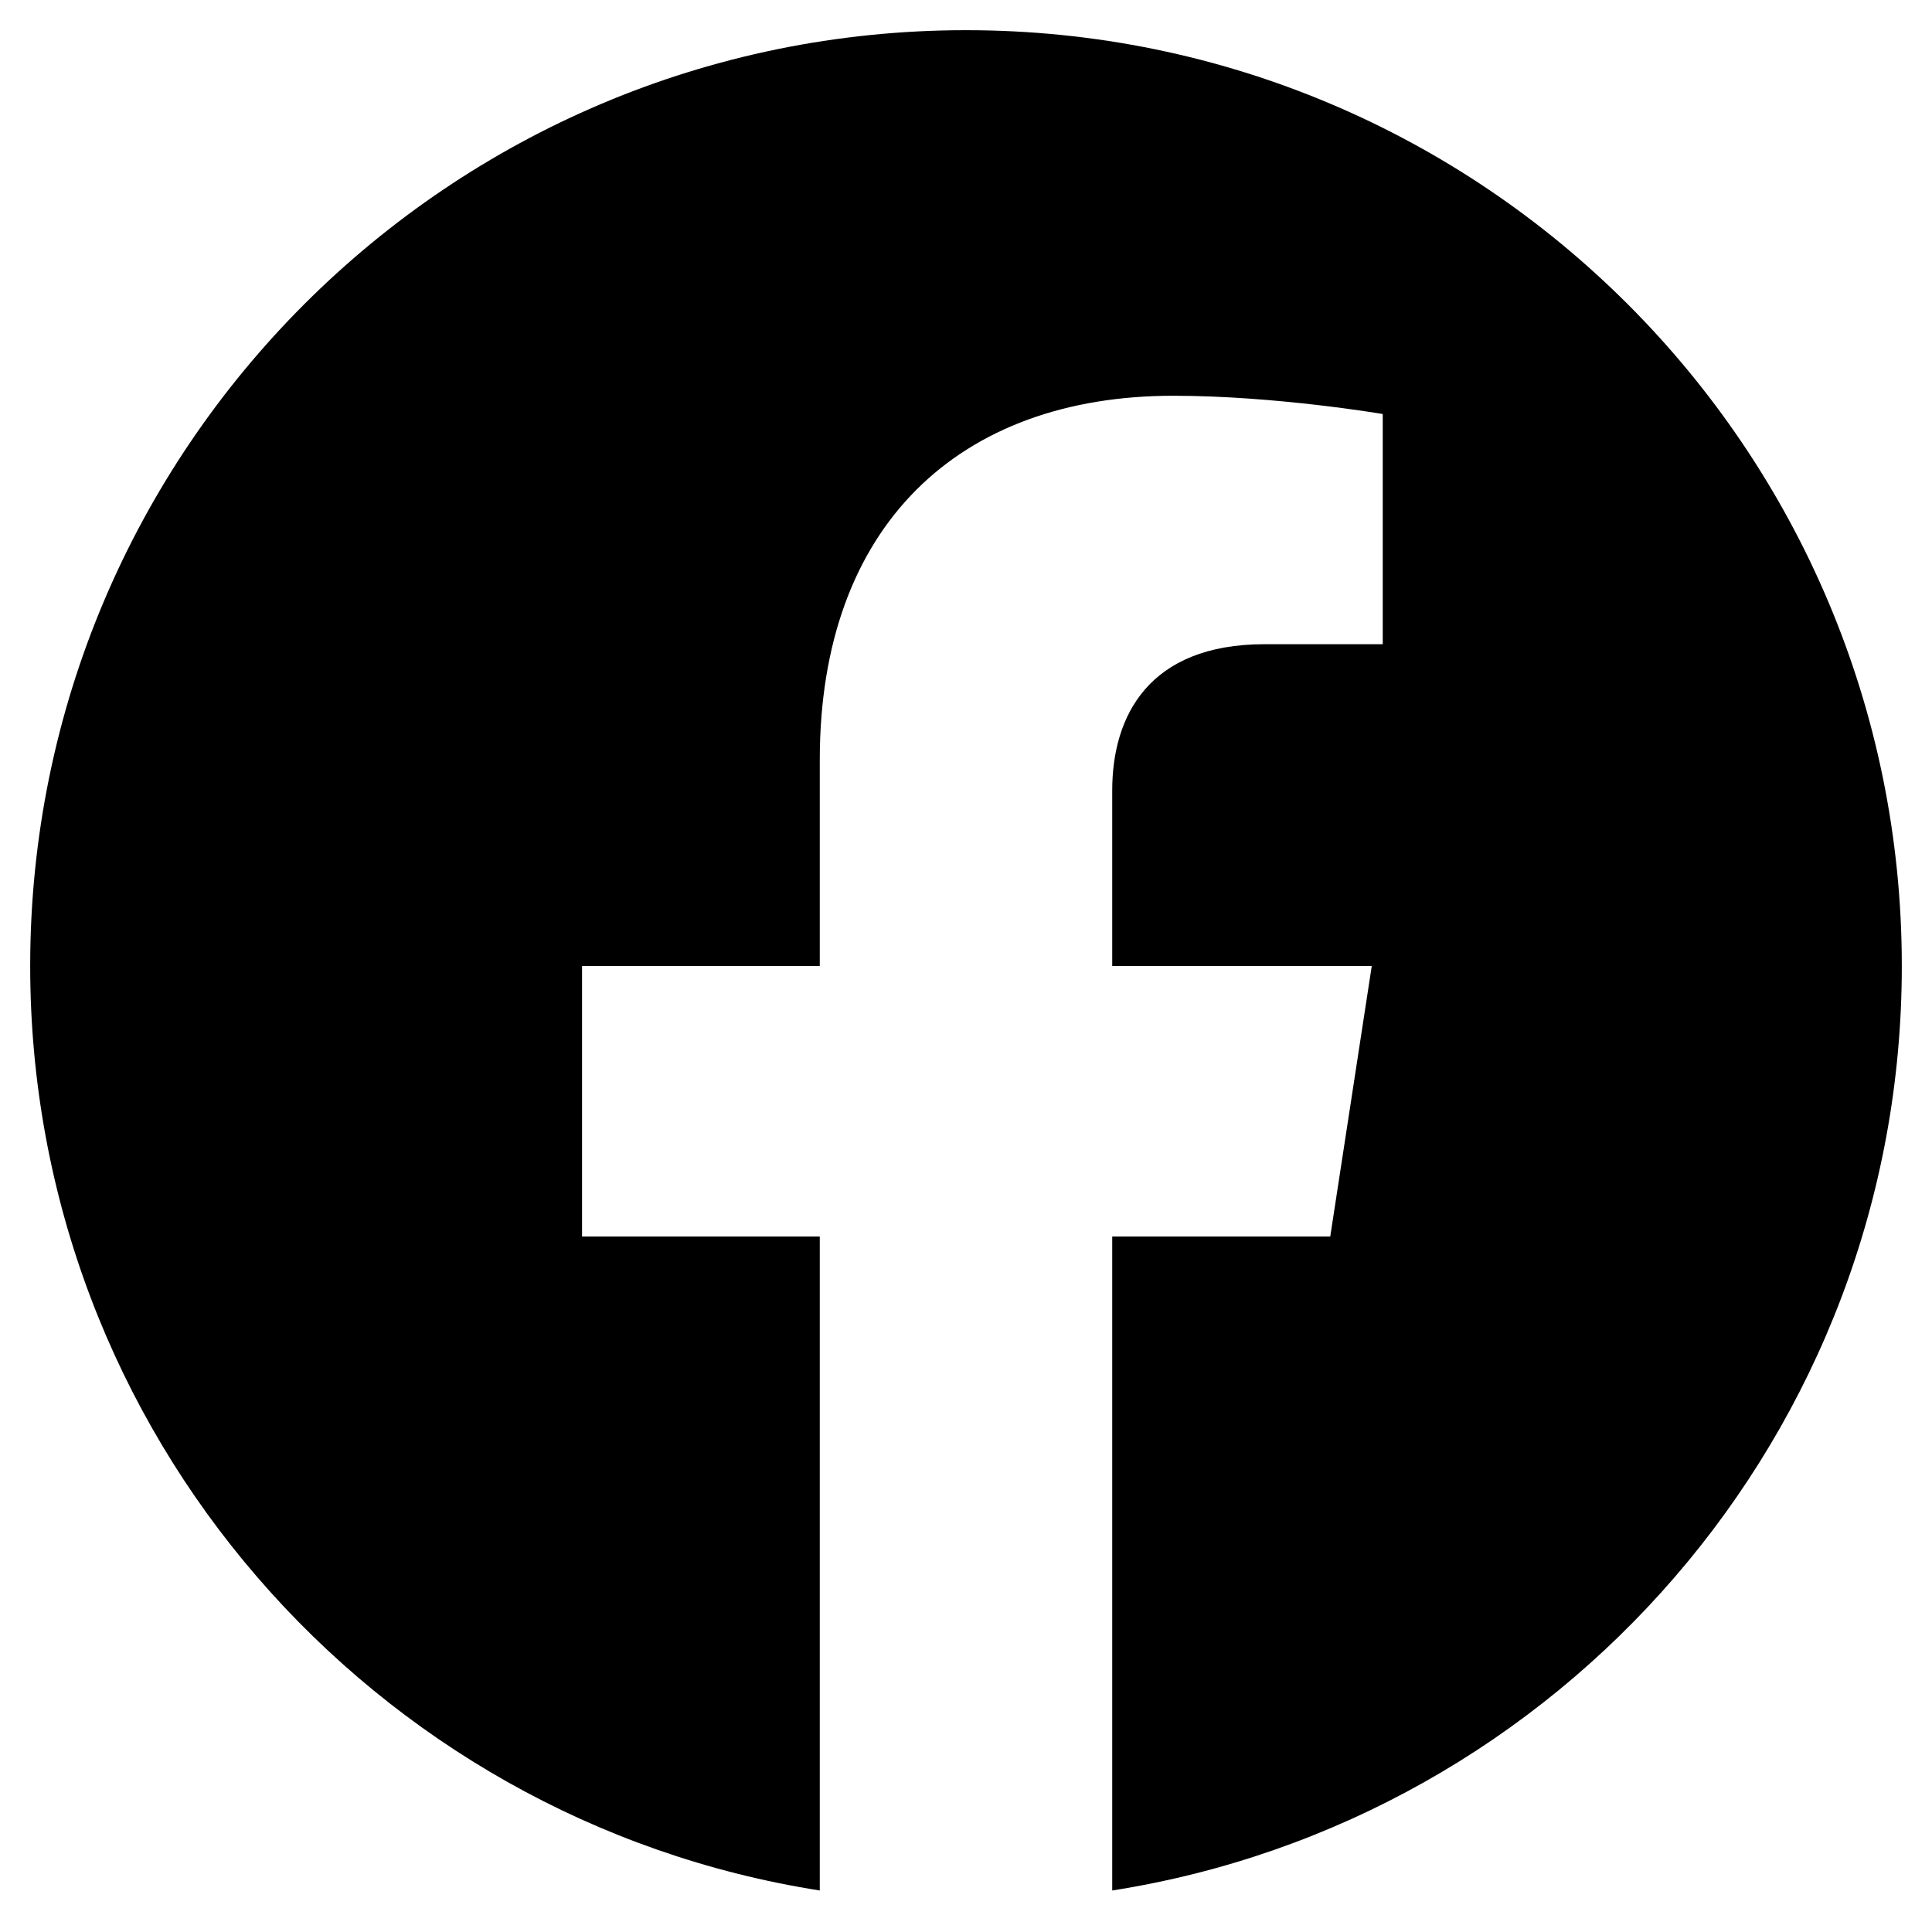
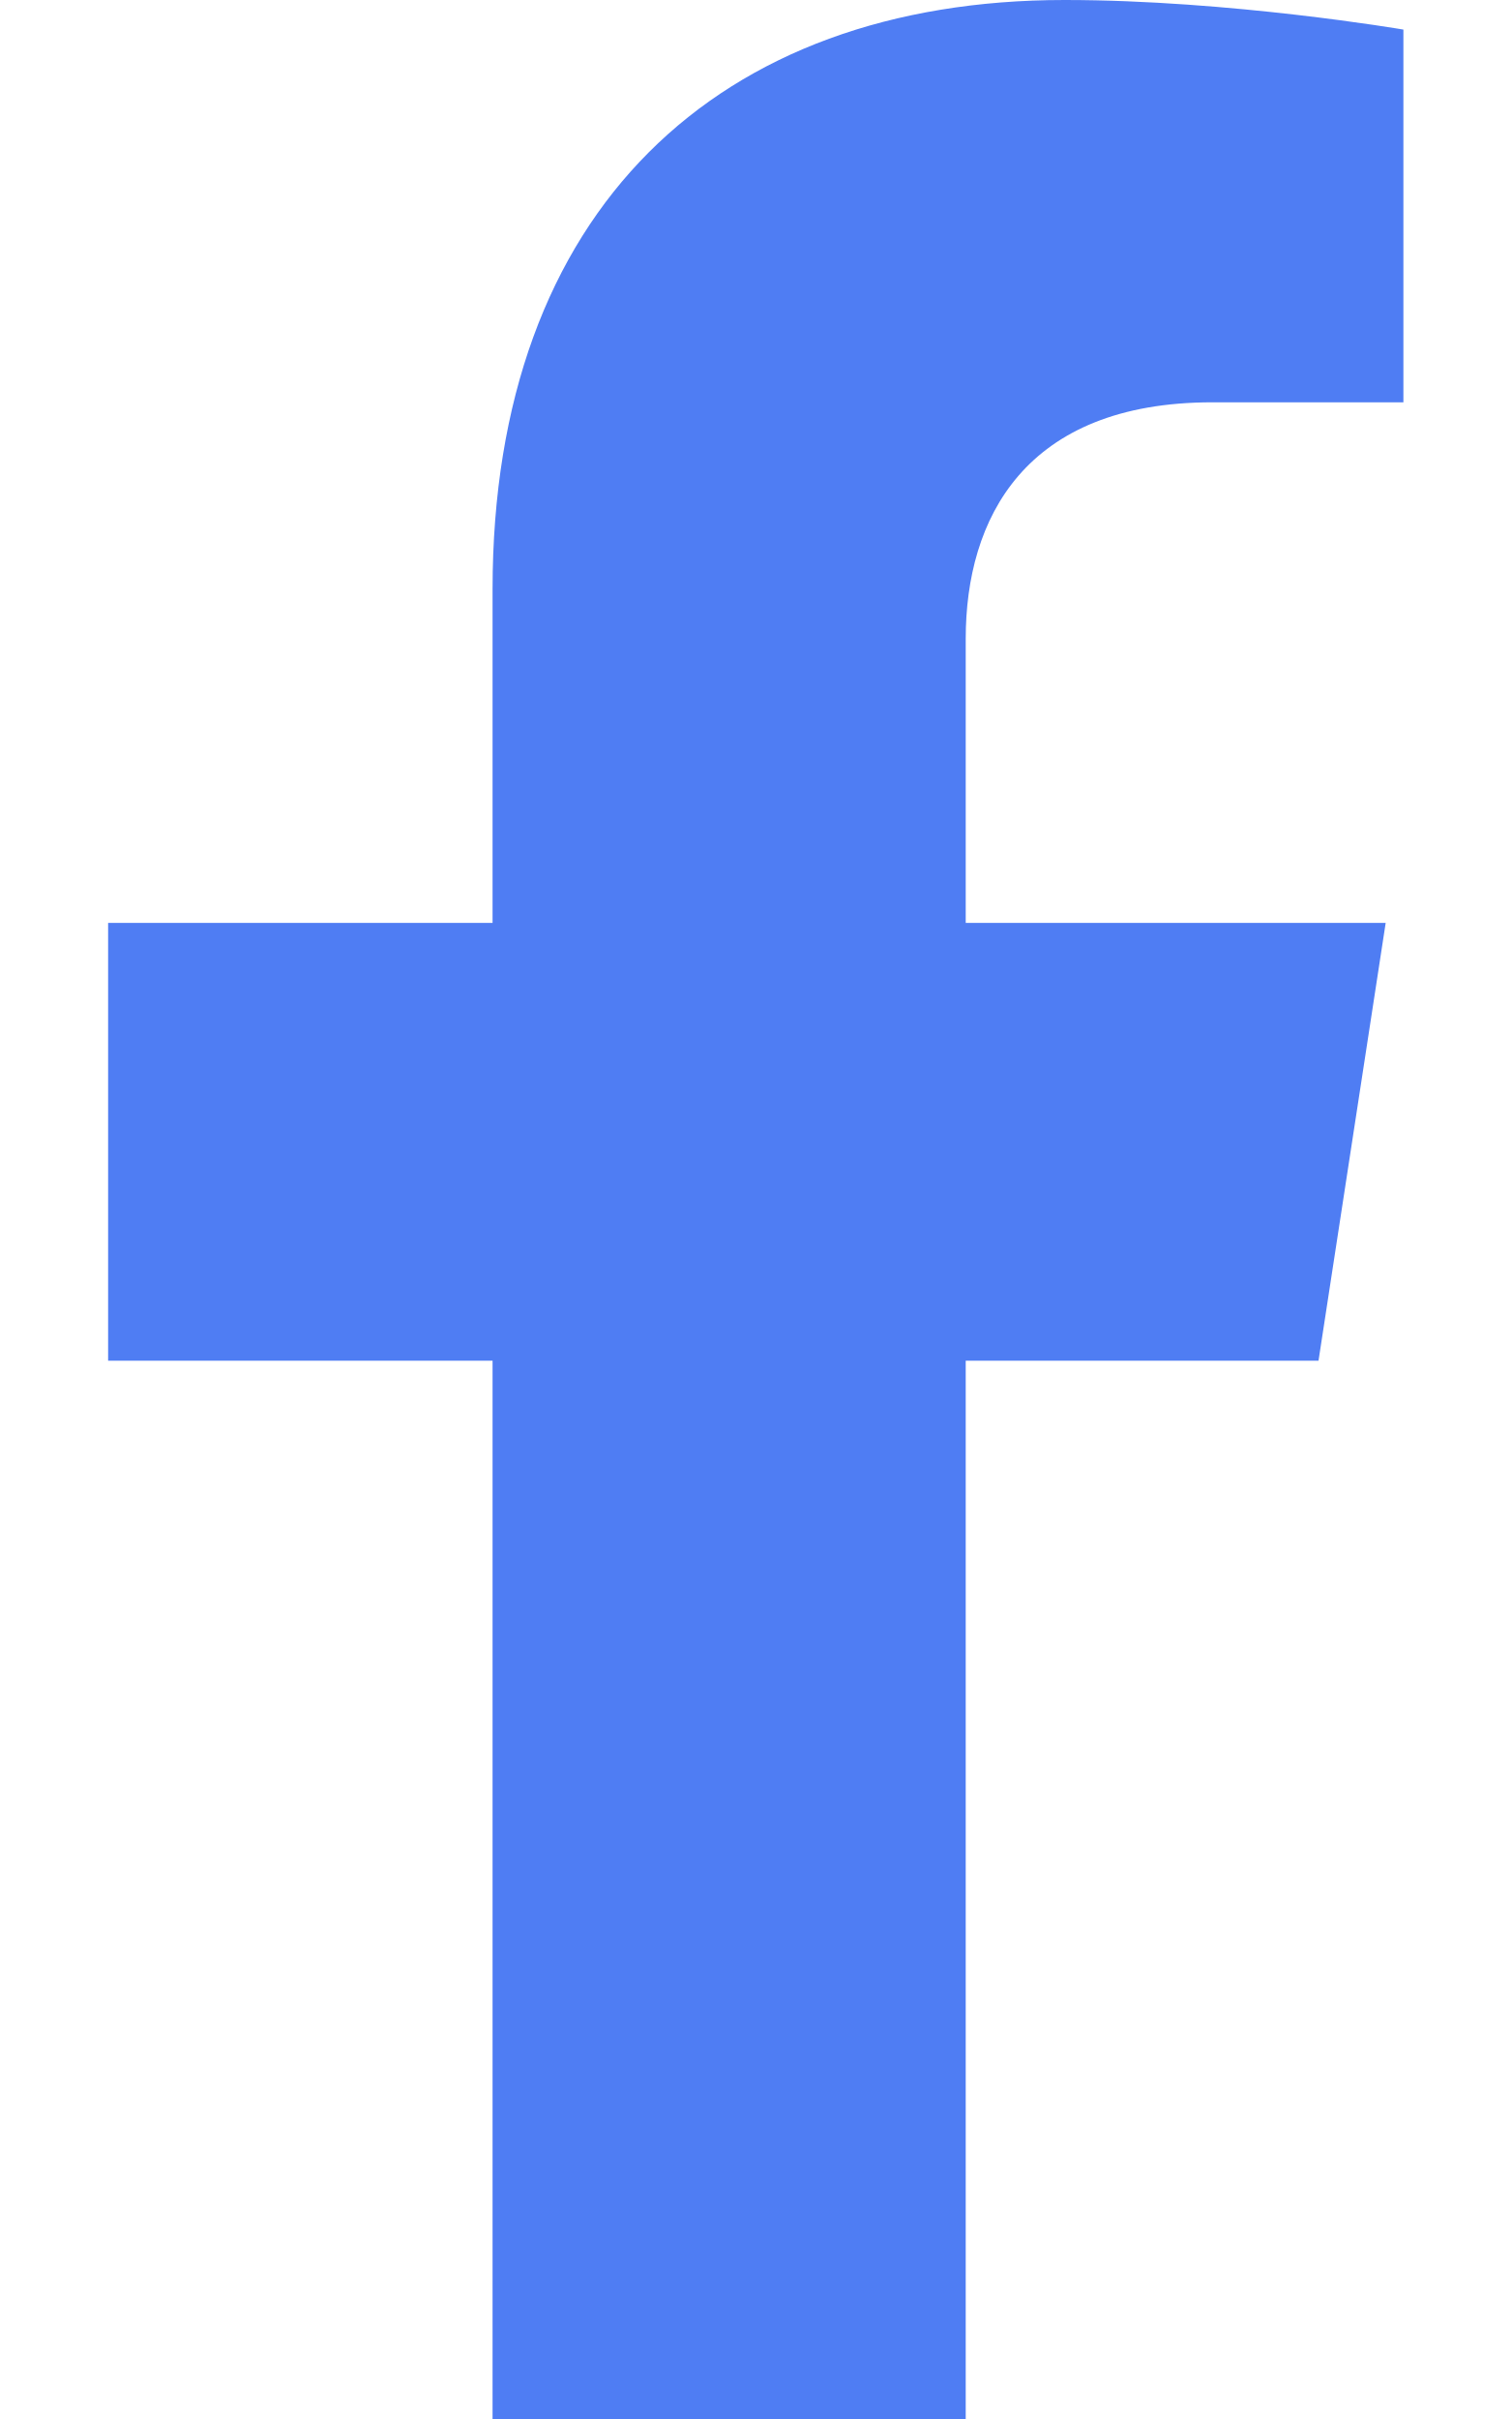
- <svg xmlns="http://www.w3.org/2000/svg" viewBox="0 0 512 512">
-   <path d="M504 256C504 119 393 8 256 8S8 119 8 256c0 123.78 90.69 226.38 209.25 245V327.69h-63V256h63v-54.64c0-62.15 37-96.48 93.67-96.48 27.14 0 55.52 4.84 55.52 4.84v61h-31.28c-30.8 0-40.41 19.12-40.41 38.73V256h68.78l-11 71.69h-57.78V501C413.31 482.38 504 379.78 504 256z" />
+ <svg xmlns="http://www.w3.org/2000/svg" height="1em" viewBox="0 0 320 512">
+   <style>svg{fill:#4f7df3}</style>
+   <path d="M279.14 288l14.22-92.66h-88.91v-60.13c0-25.35 12.42-50.06 52.24-50.06h40.42V6.26S260.43 0 225.36 0c-73.22 0-121.08 44.38-121.08 124.72v70.62H22.89V288h81.39v224h100.17V288z" />
</svg>
